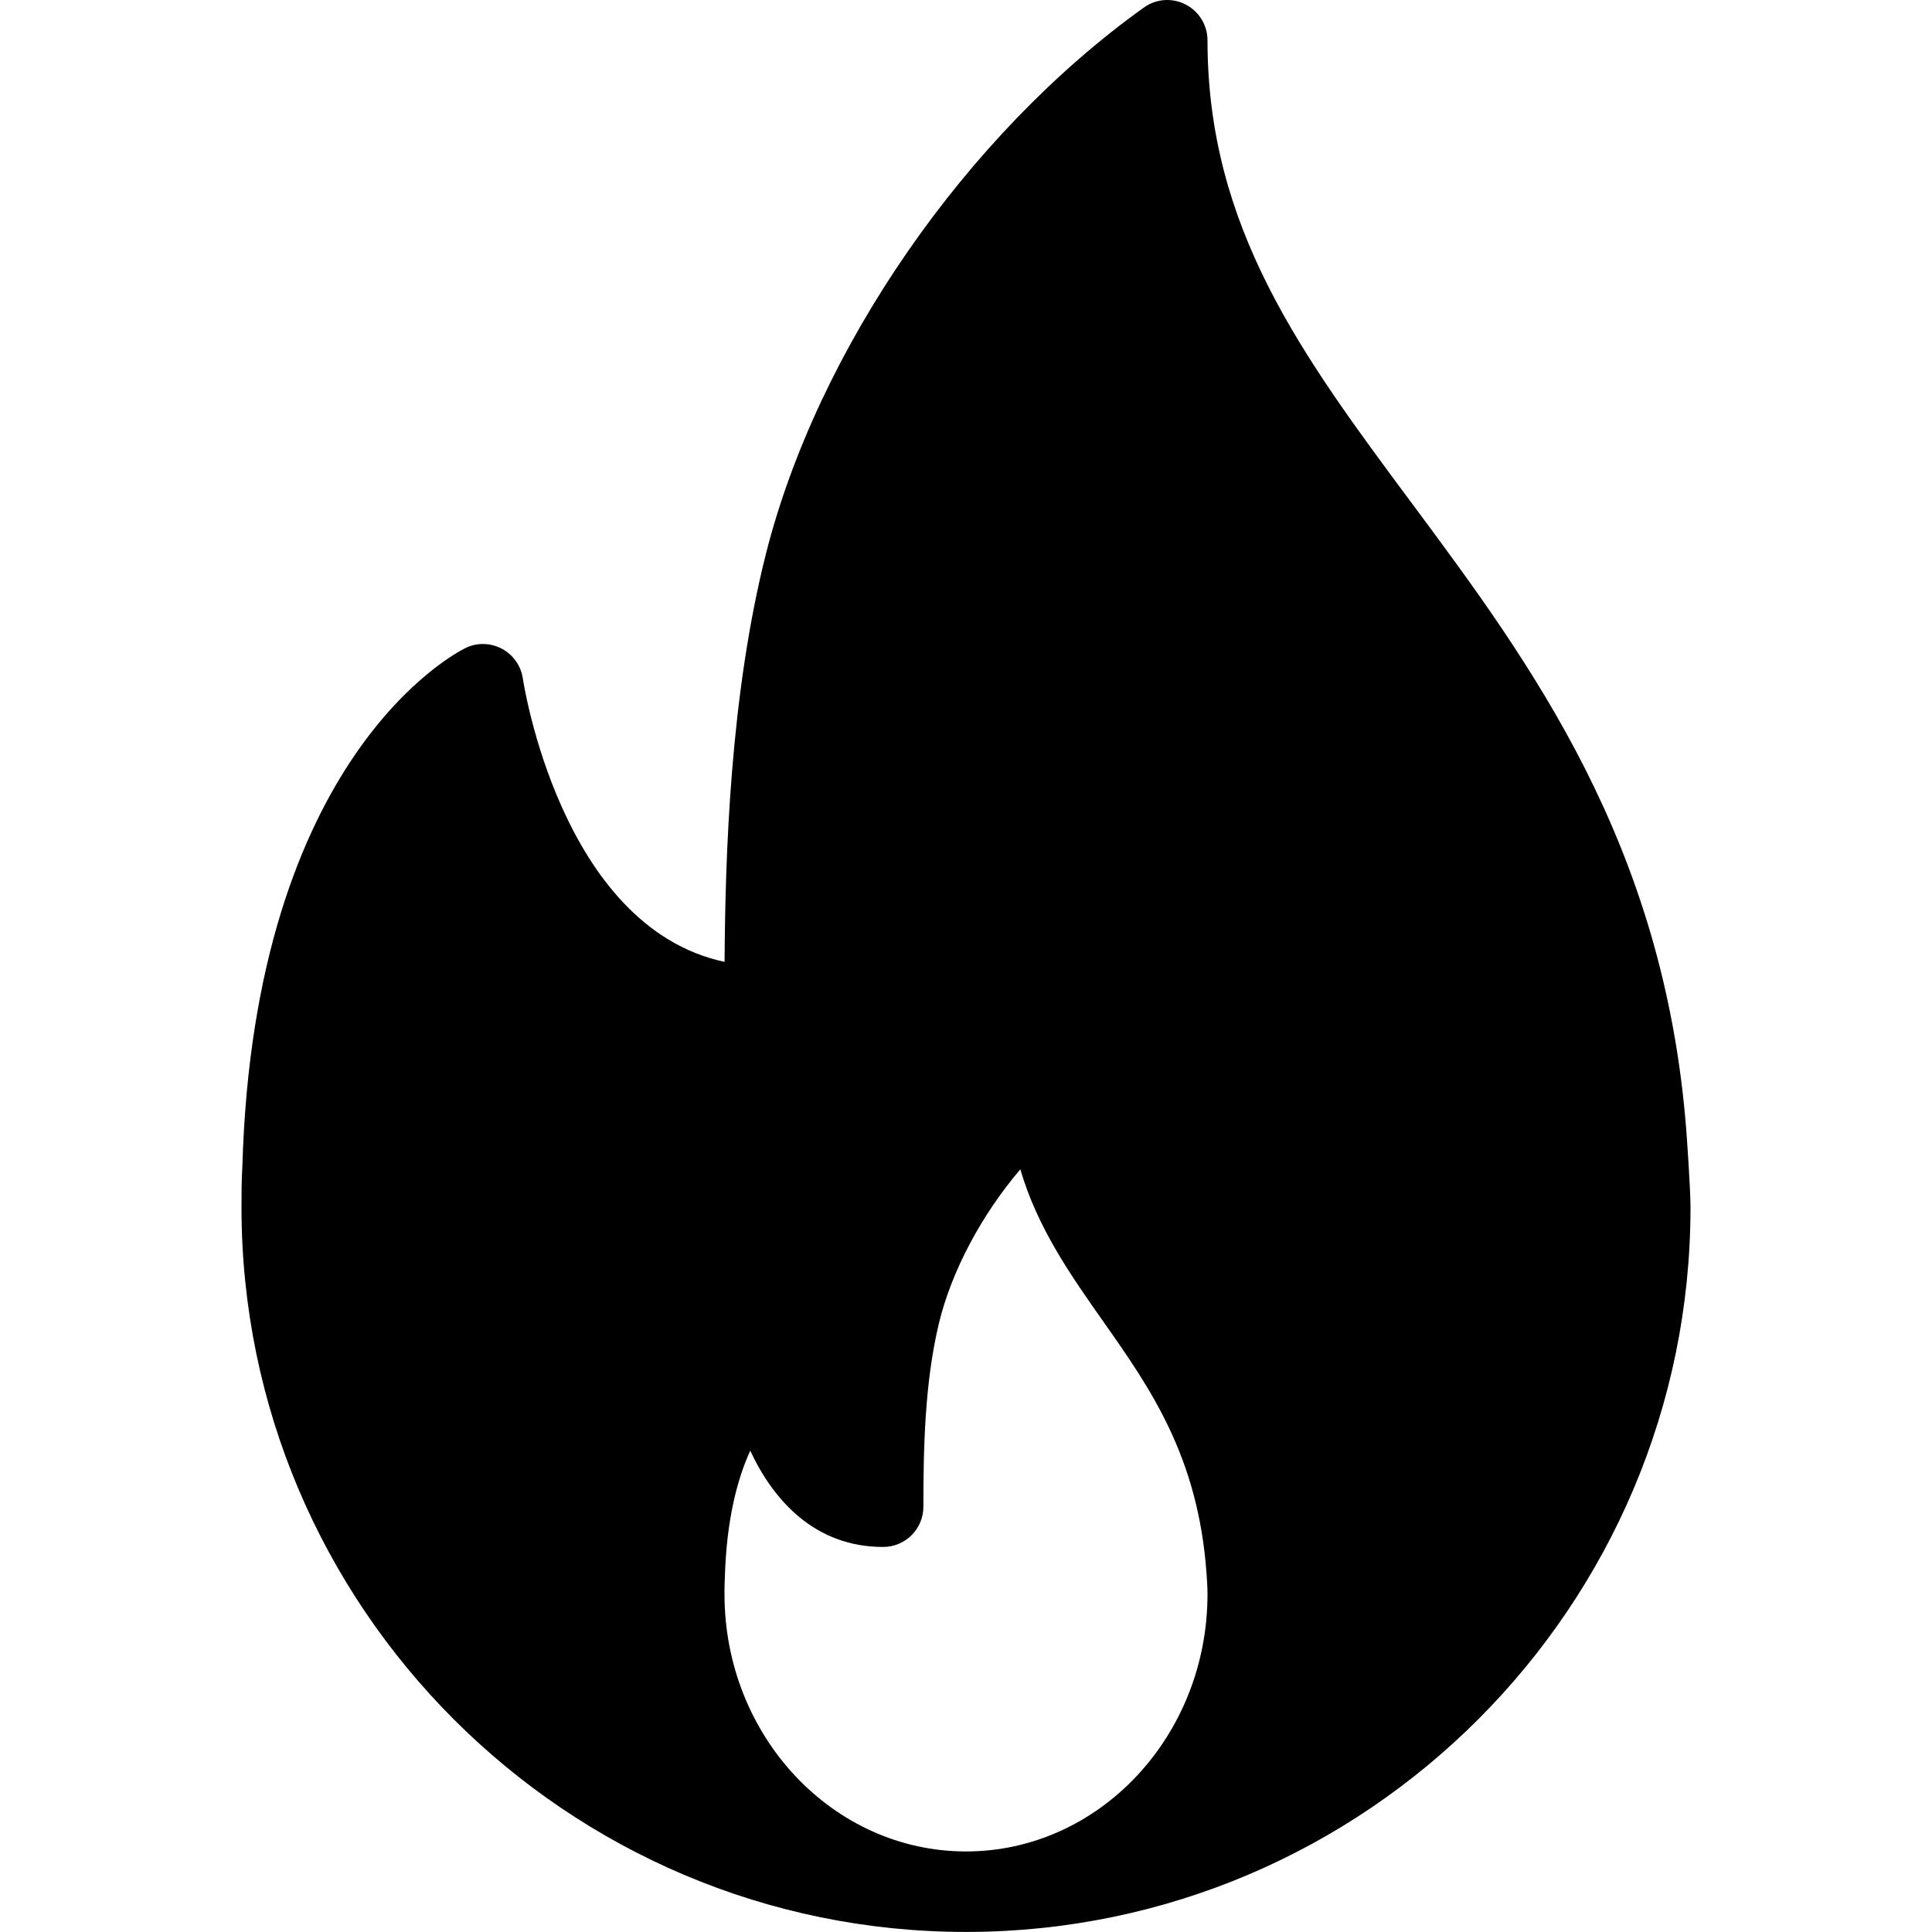
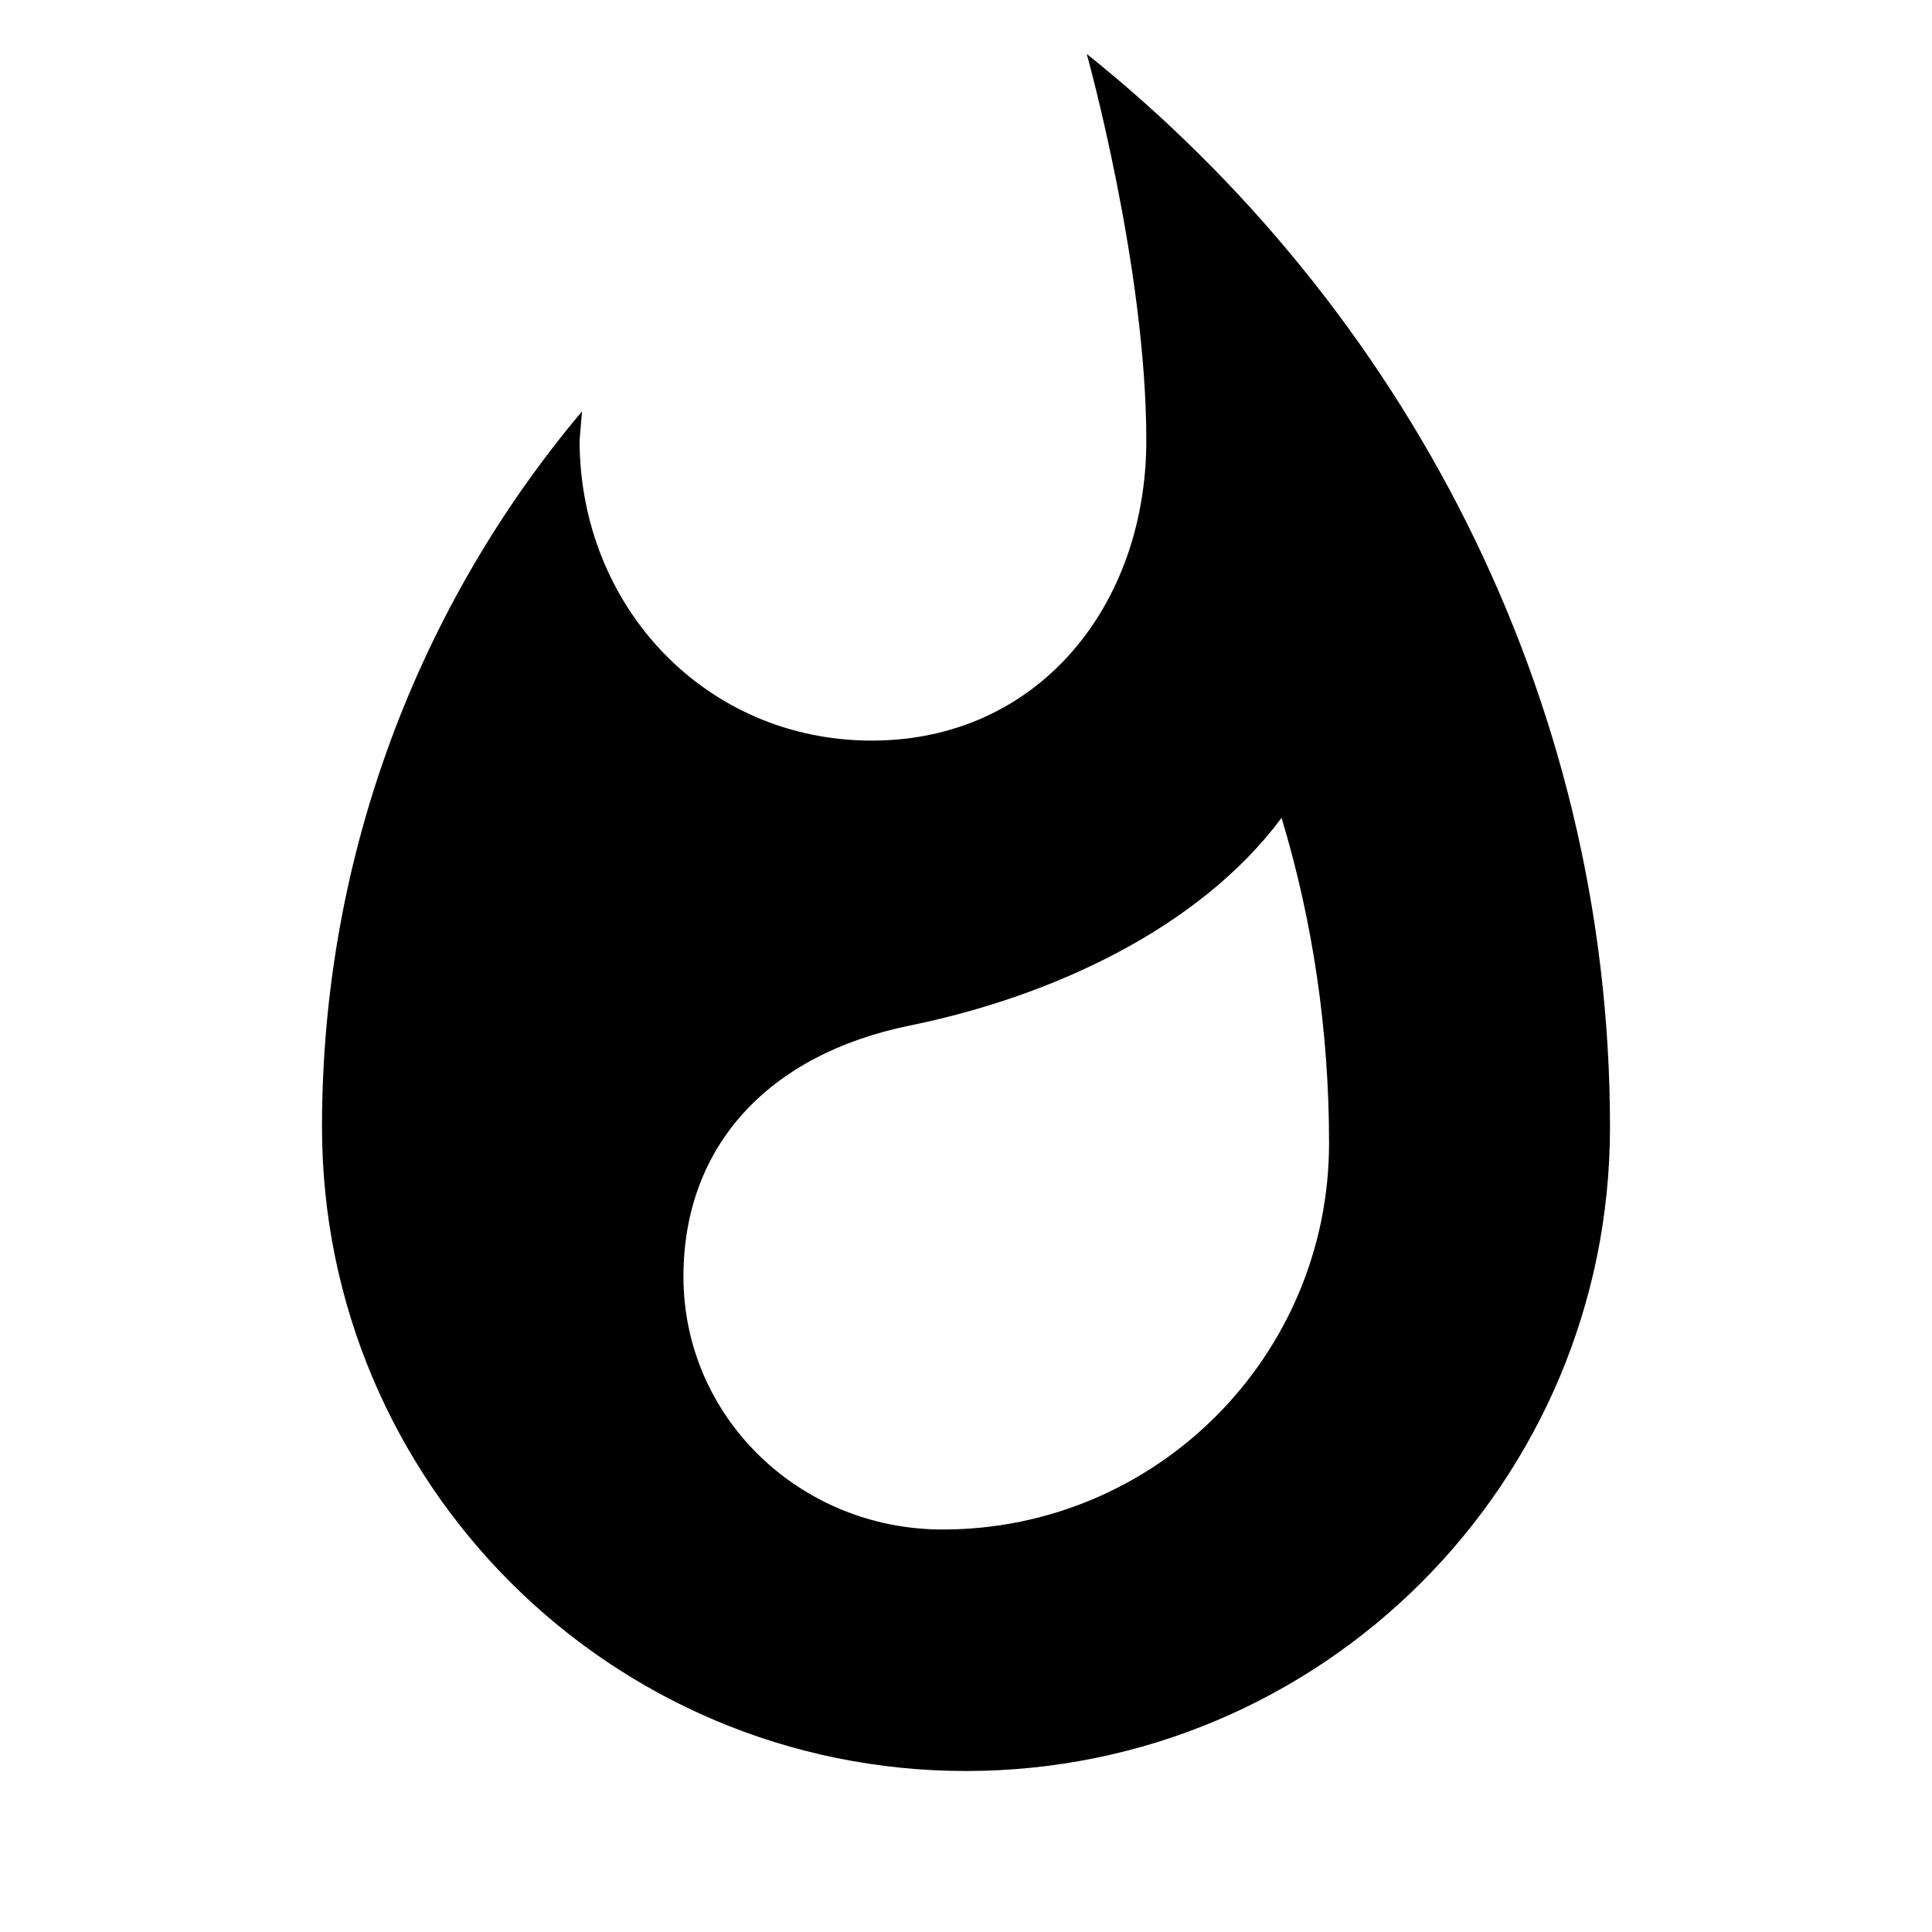
- <svg xmlns="http://www.w3.org/2000/svg" version="1.1" id="Capa_1" x="0px" y="0px" viewBox="0 0 512 512" style="enable-background:new 0 0 512 512;" xml:space="preserve">
-   <g>
-     <g>
-       <path d="M446.906,299.769c-5.865-76.359-41.417-124.21-72.781-166.436C345.083,94.241,320,60.483,320,10.685    c0-4-2.24-7.656-5.792-9.489c-3.563-1.844-7.844-1.542-11.083,0.812c-47.104,33.706-86.406,90.515-100.135,144.719    c-9.531,37.737-10.792,80.161-10.969,108.18c-43.5-9.291-53.354-74.359-53.458-75.068c-0.49-3.375-2.552-6.312-5.552-7.916    c-3.031-1.583-6.594-1.698-9.667-0.177c-2.281,1.104-55.99,28.394-59.115,137.355C64.01,312.726,64,316.362,64,319.997    c0,105.857,86.135,191.987,192,191.987c0.146,0.01,0.302,0.031,0.427,0c0.042,0,0.083,0,0.135,0    C362.167,511.681,448,425.667,448,319.997C448,314.674,446.906,299.769,446.906,299.769z M256,490.652    c-35.292,0-64-30.581-64-68.172c0-1.281-0.01-2.573,0.083-4.156c0.427-15.853,3.438-26.675,6.74-33.873    c6.188,13.291,17.25,25.509,35.219,25.509c5.896,0,10.667-4.771,10.667-10.666c0-15.186,0.313-32.706,4.094-48.518    c3.365-14.02,11.406-28.936,21.594-40.893c4.531,15.52,13.365,28.081,21.99,40.341c12.344,17.54,25.104,35.675,27.344,66.6    c0.135,1.833,0.271,3.677,0.271,5.656C320,460.07,291.292,490.652,256,490.652z" />
-     </g>
-   </g>
-   <g>
- </g>
-   <g>
- </g>
-   <g>
- </g>
-   <g>
- </g>
-   <g>
- </g>
-   <g>
- </g>
-   <g>
- </g>
-   <g>
- </g>
-   <g>
- </g>
-   <g>
- </g>
-   <g>
- </g>
-   <g>
- </g>
-   <g>
- </g>
-   <g>
- </g>
-   <g>
- </g>
+ <svg xmlns="http://www.w3.org/2000/svg" height="24" viewBox="0 0 24 24" width="24">
+   <path d="M0 0h24v24H0z" fill="none" />
+   <path d="M13.5.67s.74 2.65.74 4.8c0 2.06-1.35 3.73-3.41 3.73-2.07 0-3.63-1.67-3.63-3.73l.03-.36C5.21 7.51 4 10.62 4 14c0 4.42 3.58 8 8 8s8-3.58 8-8C20 8.61 17.41 3.8 13.5.67zM11.71 19c-1.78 0-3.22-1.4-3.22-3.14 0-1.62 1.05-2.76 2.81-3.12 1.77-.36 3.6-1.21 4.62-2.58.39 1.29.59 2.65.59 4.04 0 2.65-2.15 4.8-4.8 4.8z" />
</svg>
